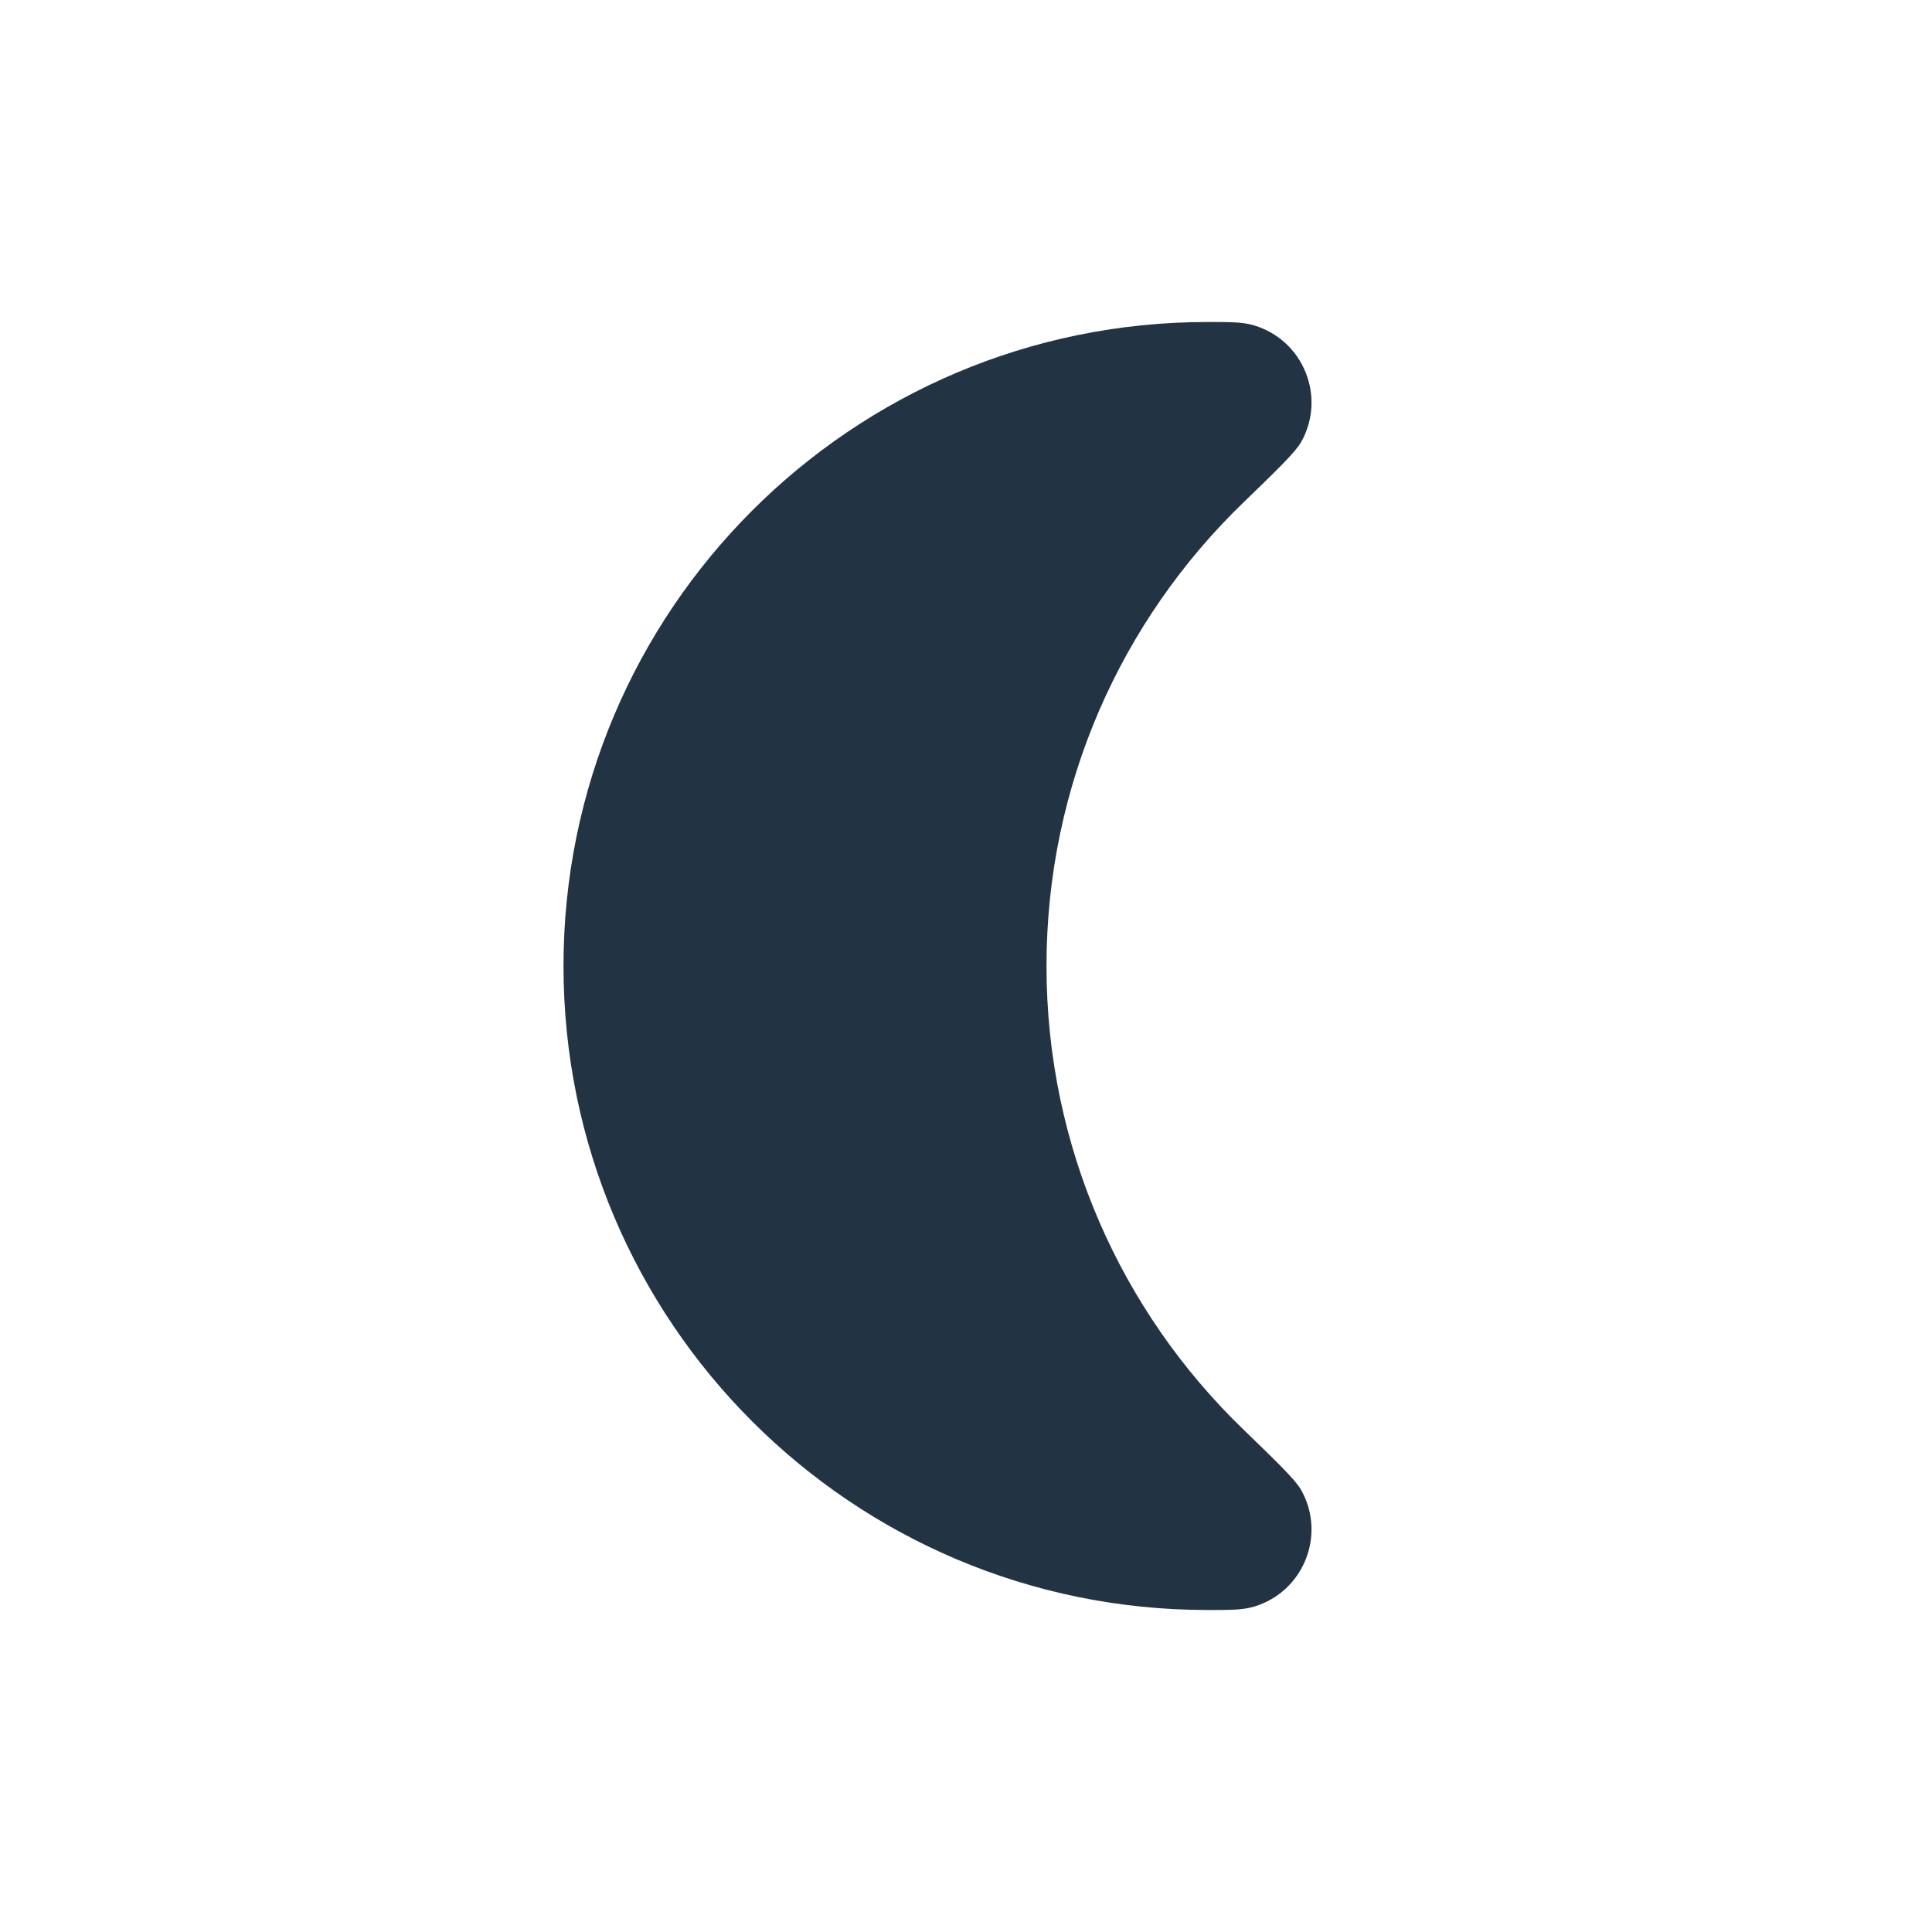
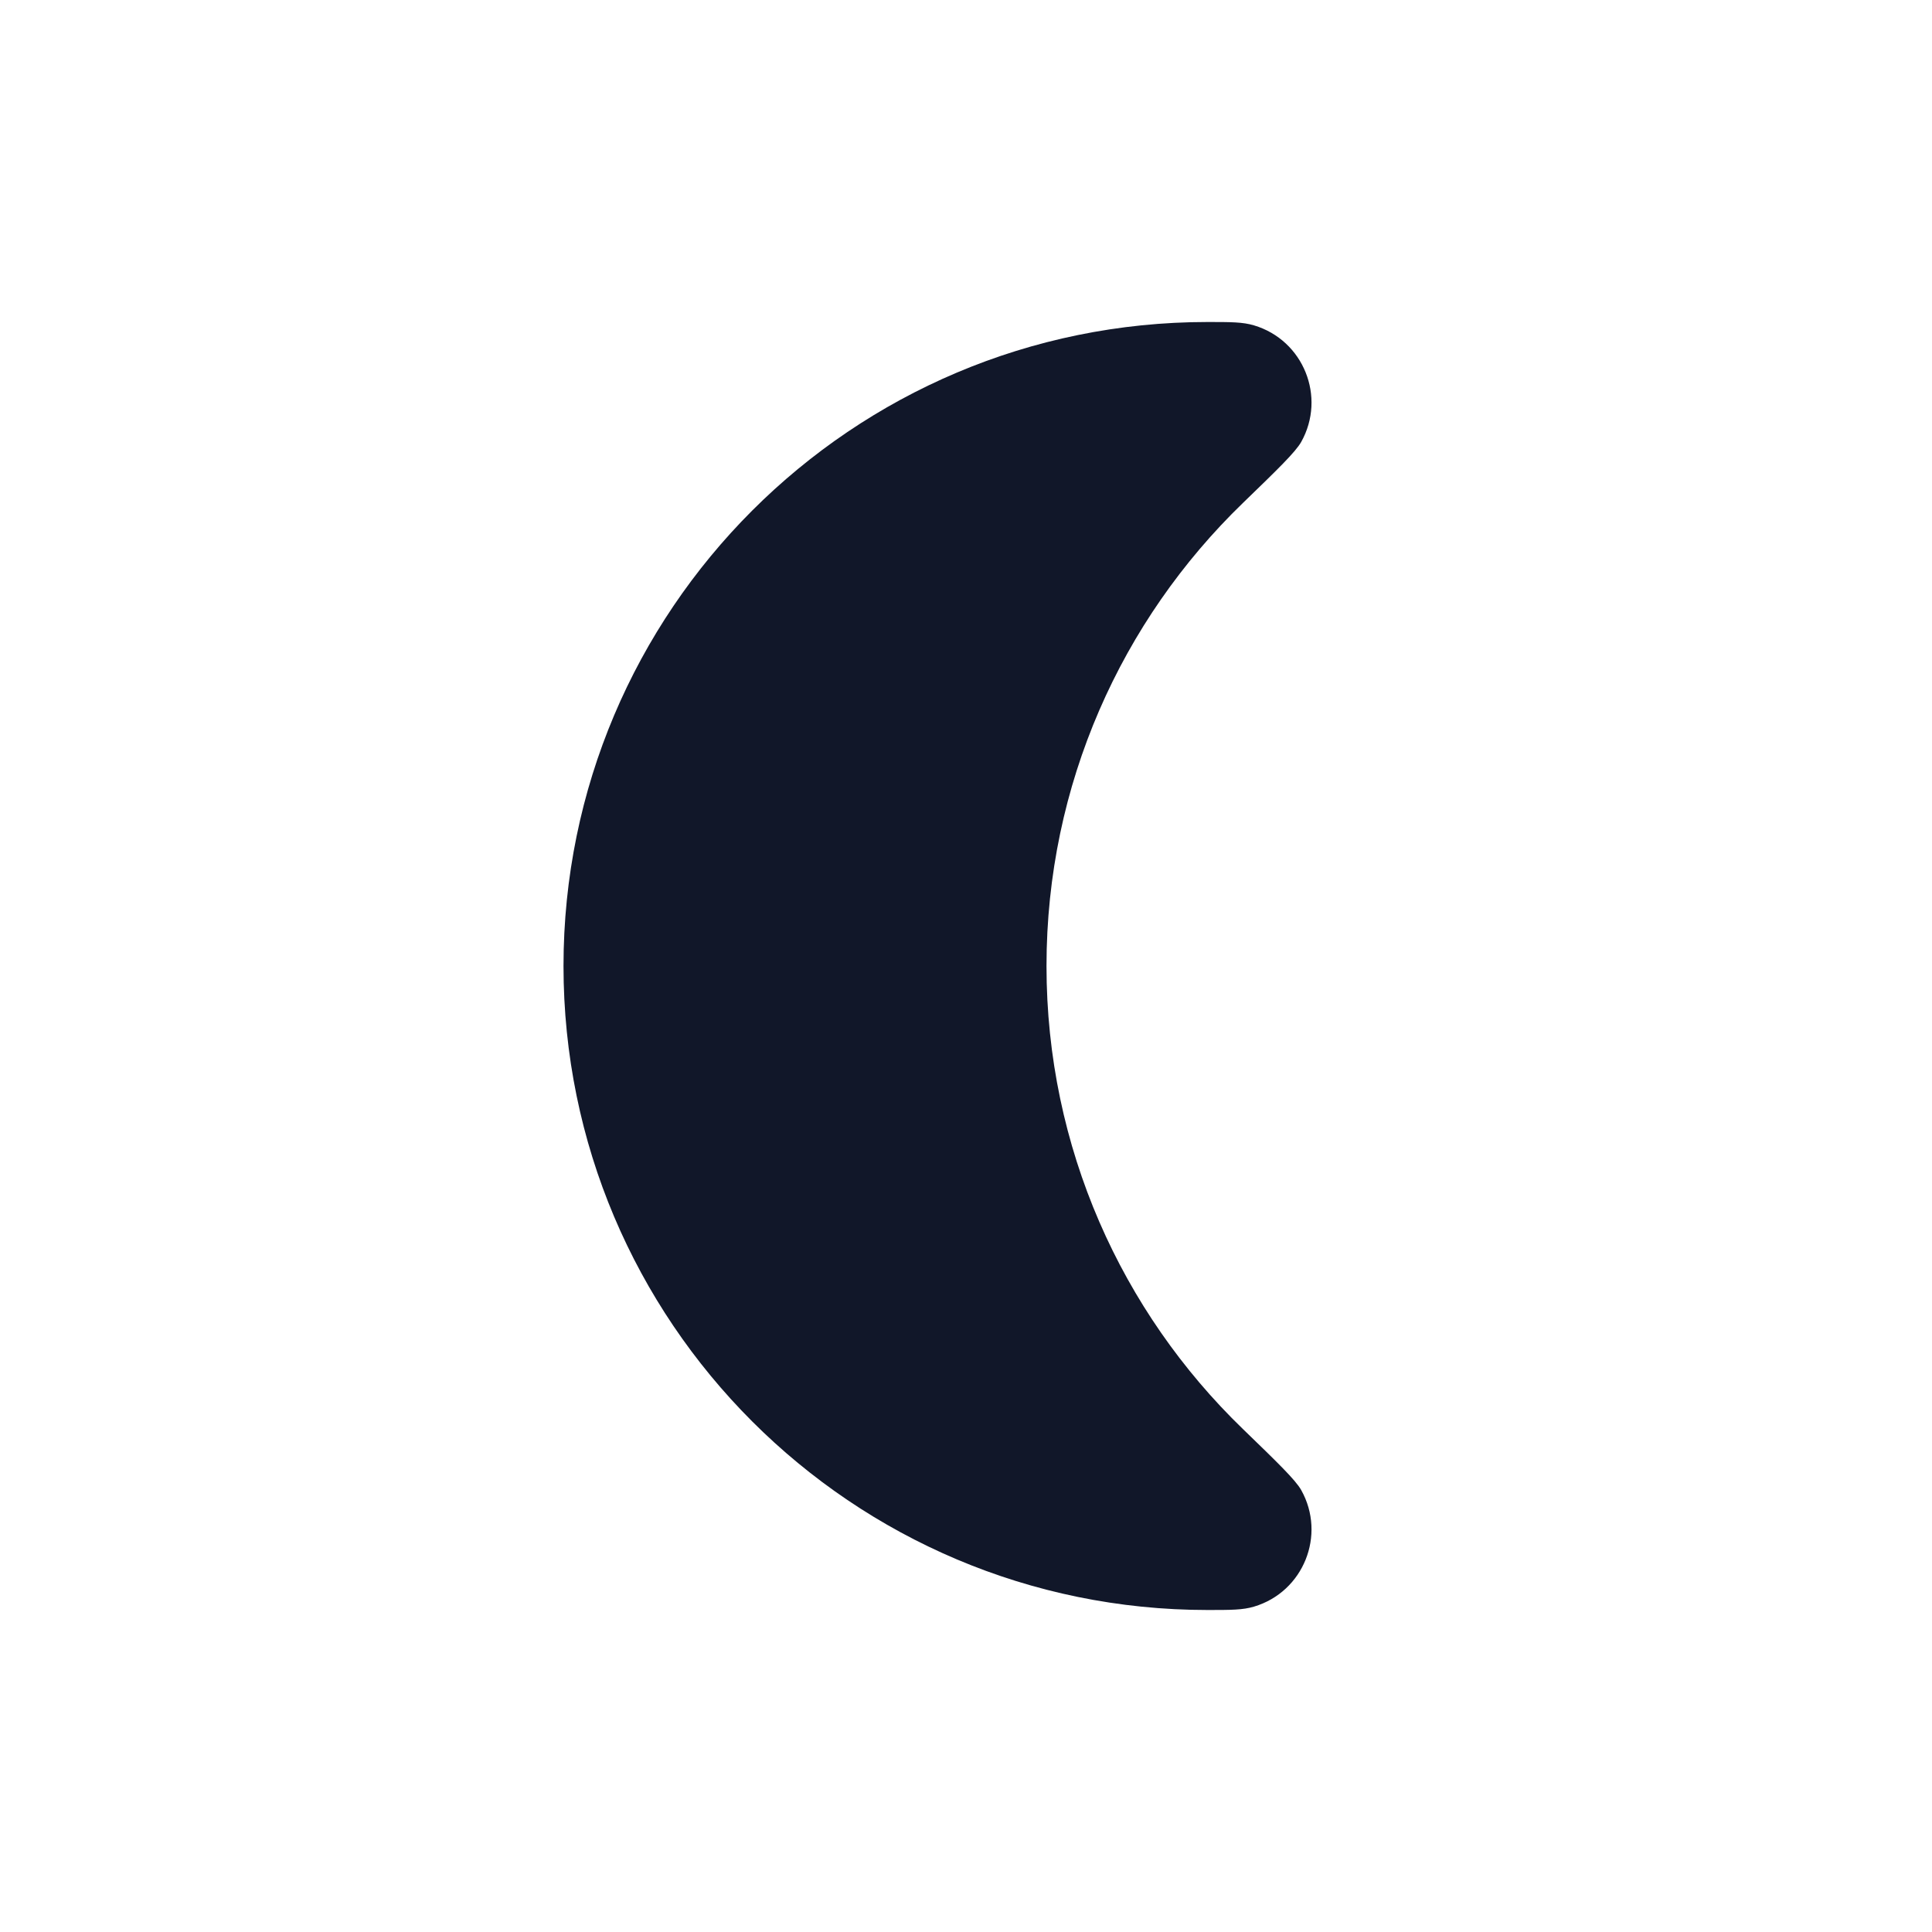
<svg xmlns="http://www.w3.org/2000/svg" width="24" height="24" viewBox="0 0 24 24" fill="none">
-   <path fill-rule="evenodd" clip-rule="evenodd" d="M15 4C15.292 4 15.438 4 15.578 4.042C16.192 4.225 16.477 4.931 16.164 5.49C16.092 5.617 15.874 5.828 15.439 6.249C13.935 7.704 13 9.743 13 12C13 14.257 13.935 16.297 15.439 17.751C15.874 18.172 16.092 18.383 16.164 18.51C16.477 19.069 16.192 19.775 15.578 19.958C15.438 20 15.292 20 15 20V20C10.582 20 7 16.418 7 12C7 7.582 10.582 4 15 4V4Z" fill="#223344" />
+   <path fill-rule="evenodd" clip-rule="evenodd" d="M15 4C15.292 4 15.438 4 15.578 4.042C16.192 4.225 16.477 4.931 16.164 5.49C16.092 5.617 15.874 5.828 15.439 6.249C13.935 7.704 13 9.743 13 12C13 14.257 13.935 16.297 15.439 17.751C15.874 18.172 16.092 18.383 16.164 18.51C16.477 19.069 16.192 19.775 15.578 19.958C15.438 20 15.292 20 15 20V20C10.582 20 7 16.418 7 12C7 7.582 10.582 4 15 4V4Z" fill="#111729" />
</svg>
